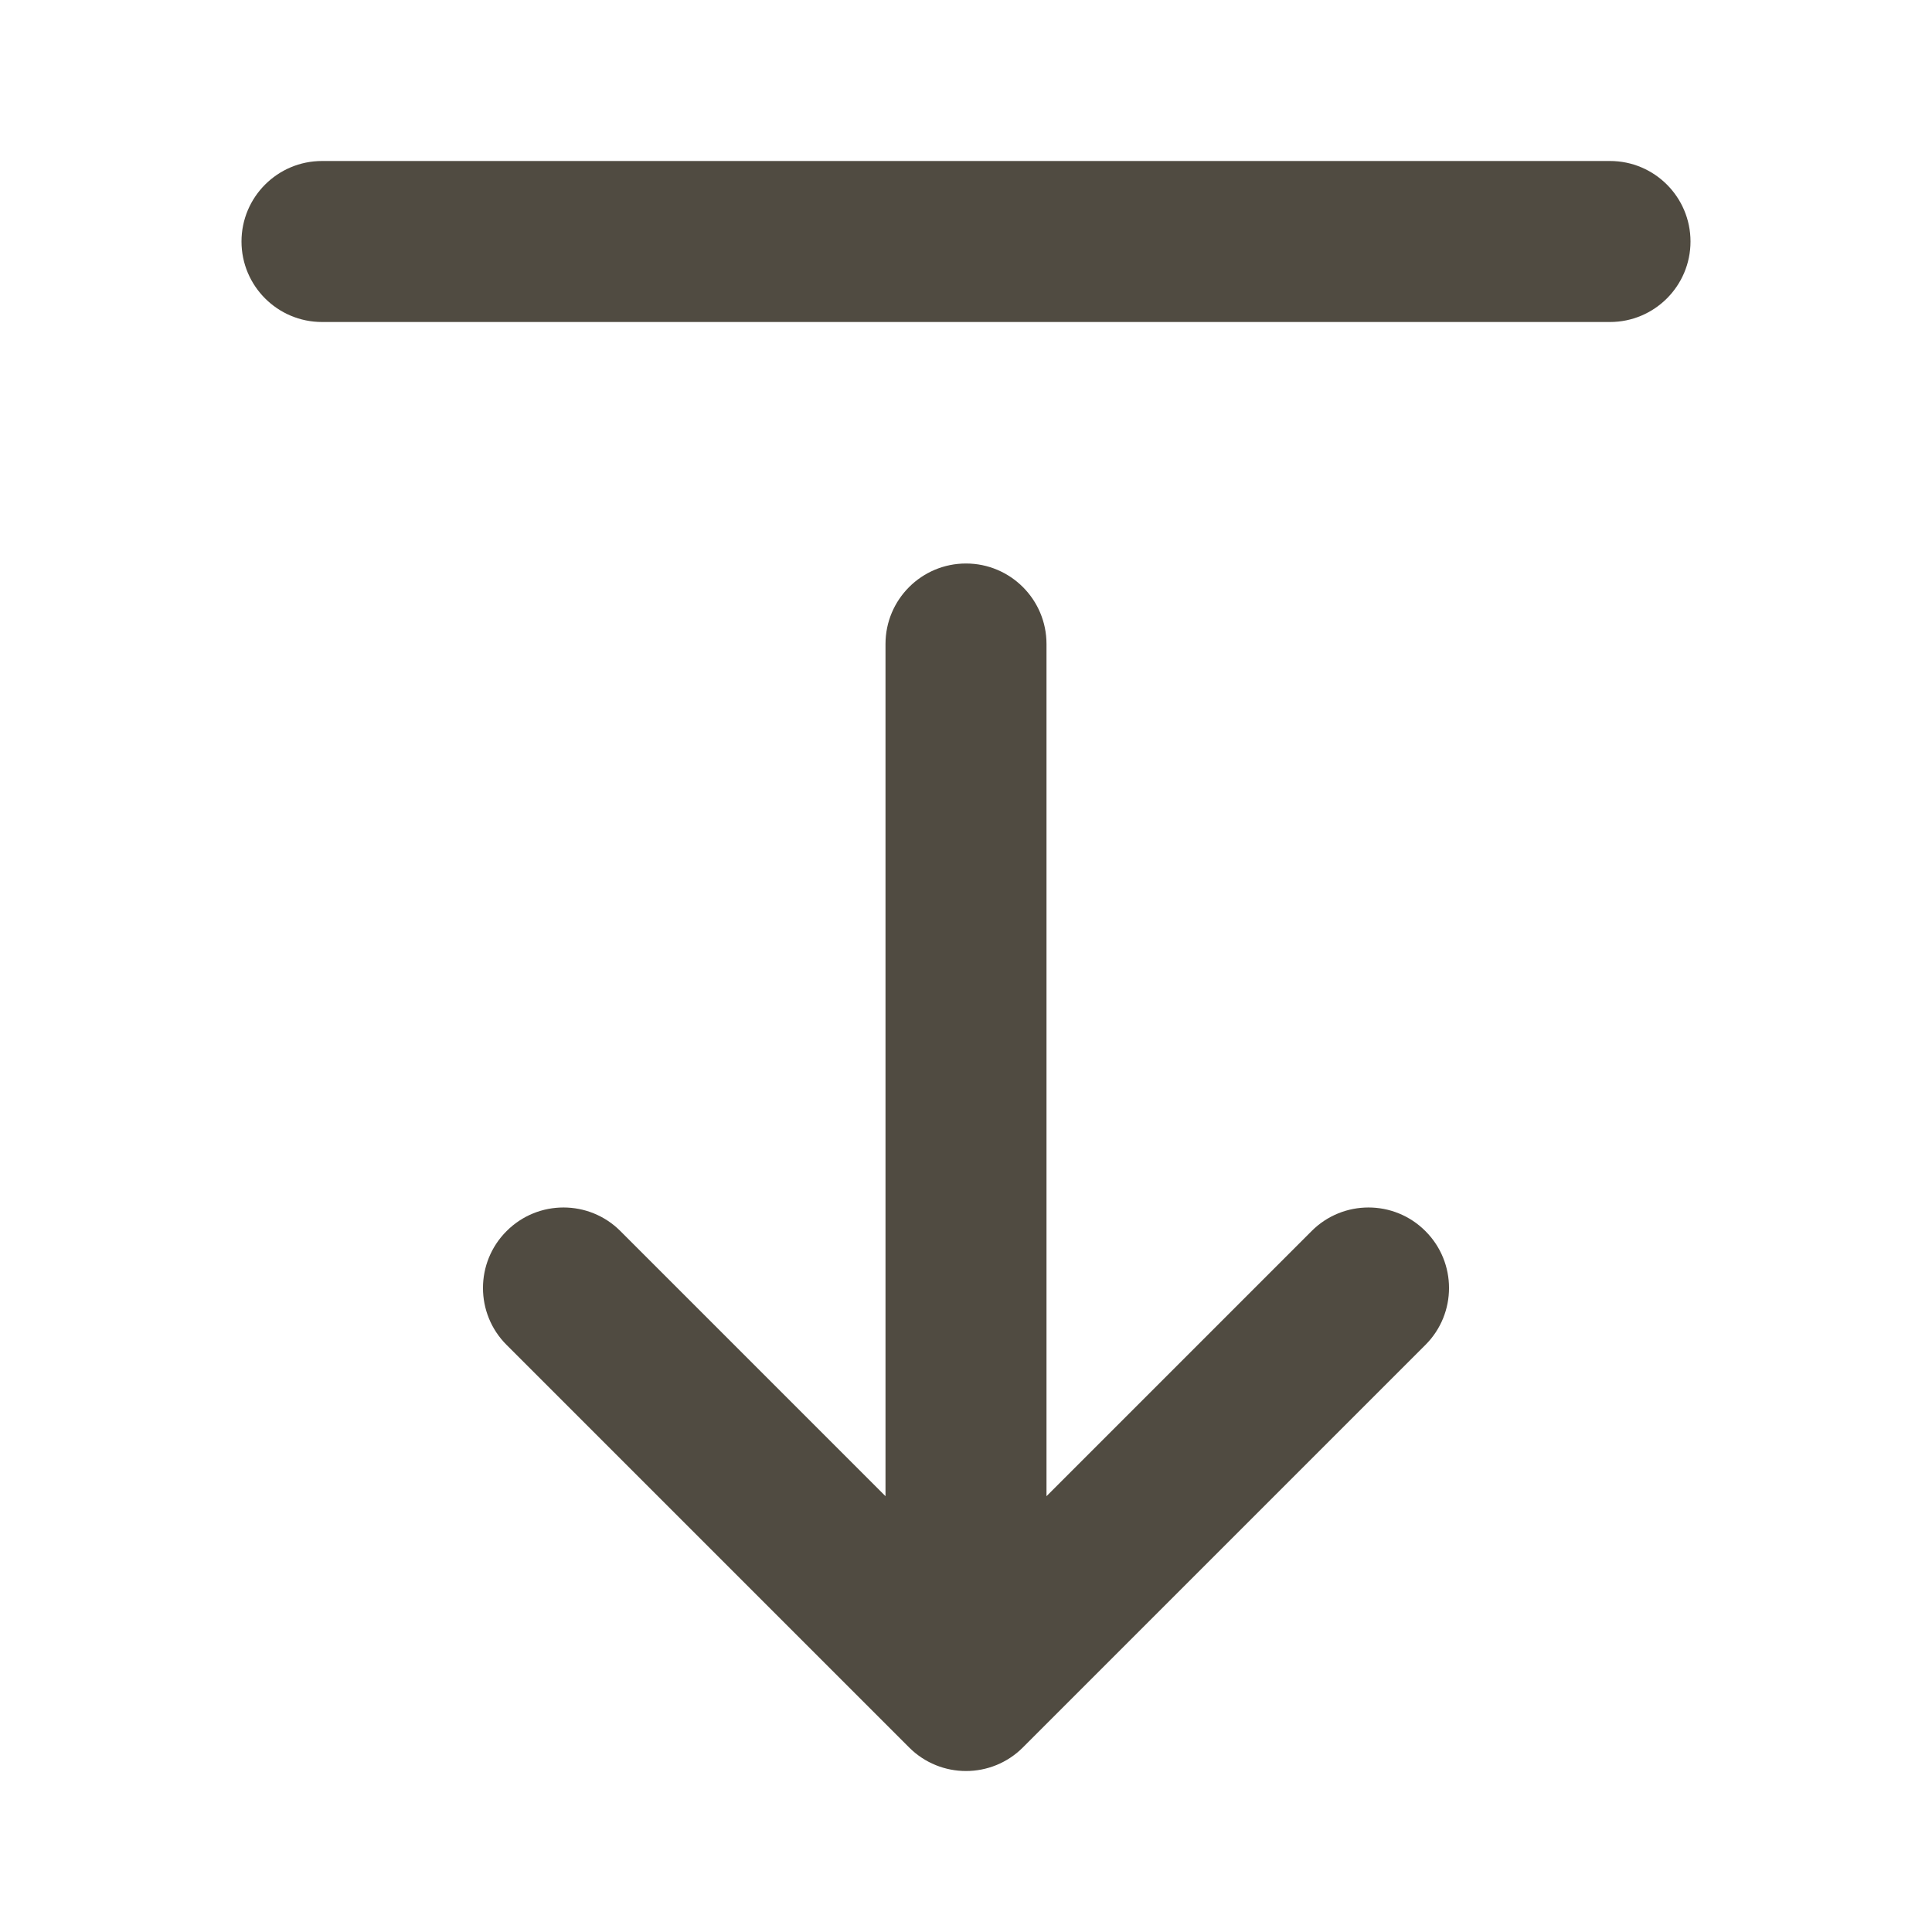
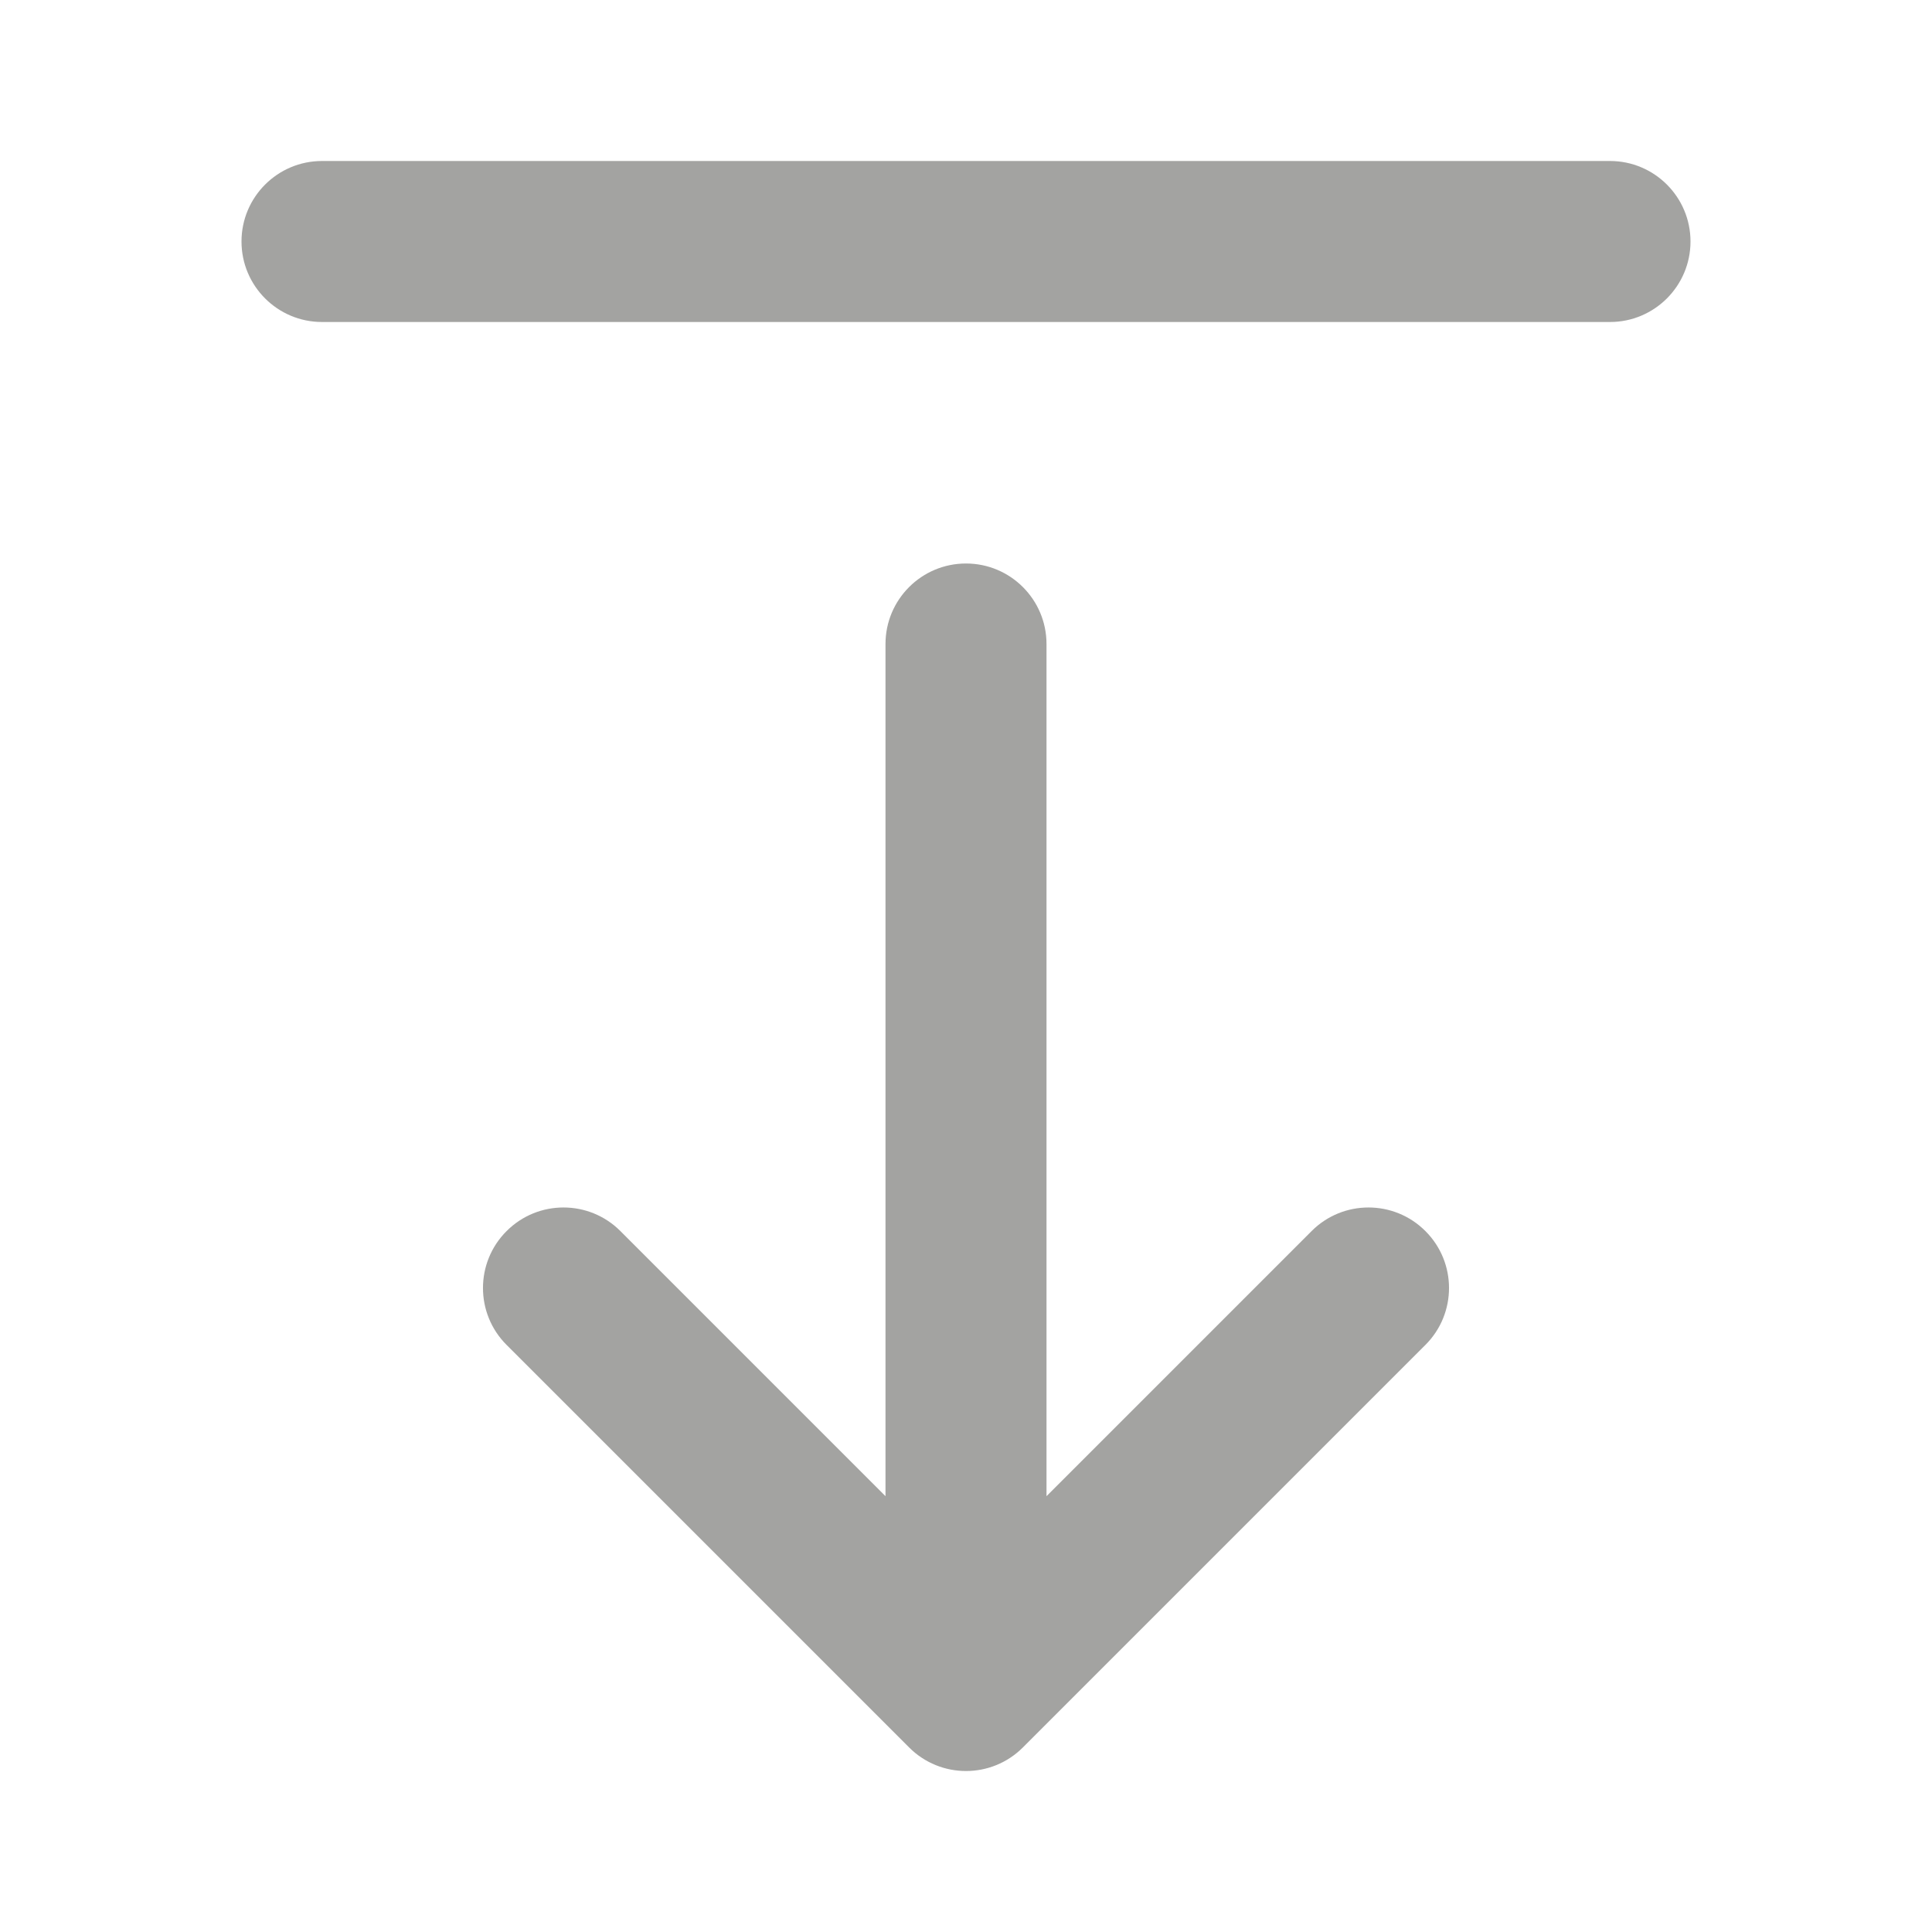
<svg xmlns="http://www.w3.org/2000/svg" width="800px" height="800px" viewBox="0 0 24 24" fill="none">
-   <path d="M4 2C3.448 2 3 2.448 3 3C3 3.552 3.448 4 4 4H20C20.552 4 21 3.552 21 3C21 2.448 20.552 2 20 2H4Z" fill="#504B41" />
-   <path d="M7.707 15.293L11 18.586L11 8C11 7.448 11.448 7 12 7C12.552 7 13 7.448 13 8L13 18.586L16.293 15.293C16.683 14.902 17.317 14.902 17.707 15.293C18.098 15.683 18.098 16.317 17.707 16.707L12.707 21.707C12.317 22.098 11.683 22.098 11.293 21.707L6.293 16.707C5.902 16.317 5.902 15.683 6.293 15.293C6.683 14.902 7.317 14.902 7.707 15.293Z" fill="#504B41" />
+   <path d="M4 2C3.448 2 3 2.448 3 3C3 3.552 3.448 4 4 4H20C20.552 4 21 3.552 21 3C21 2.448 20.552 2 20 2H4Z" fill="#A3A3A1" />
+   <path d="M7.707 15.293L11 18.586L11 8C11 7.448 11.448 7 12 7C12.552 7 13 7.448 13 8L13 18.586L16.293 15.293C16.683 14.902 17.317 14.902 17.707 15.293C18.098 15.683 18.098 16.317 17.707 16.707L12.707 21.707C12.317 22.098 11.683 22.098 11.293 21.707L6.293 16.707C5.902 16.317 5.902 15.683 6.293 15.293C6.683 14.902 7.317 14.902 7.707 15.293Z" fill="#A3A3A1" />
</svg>
